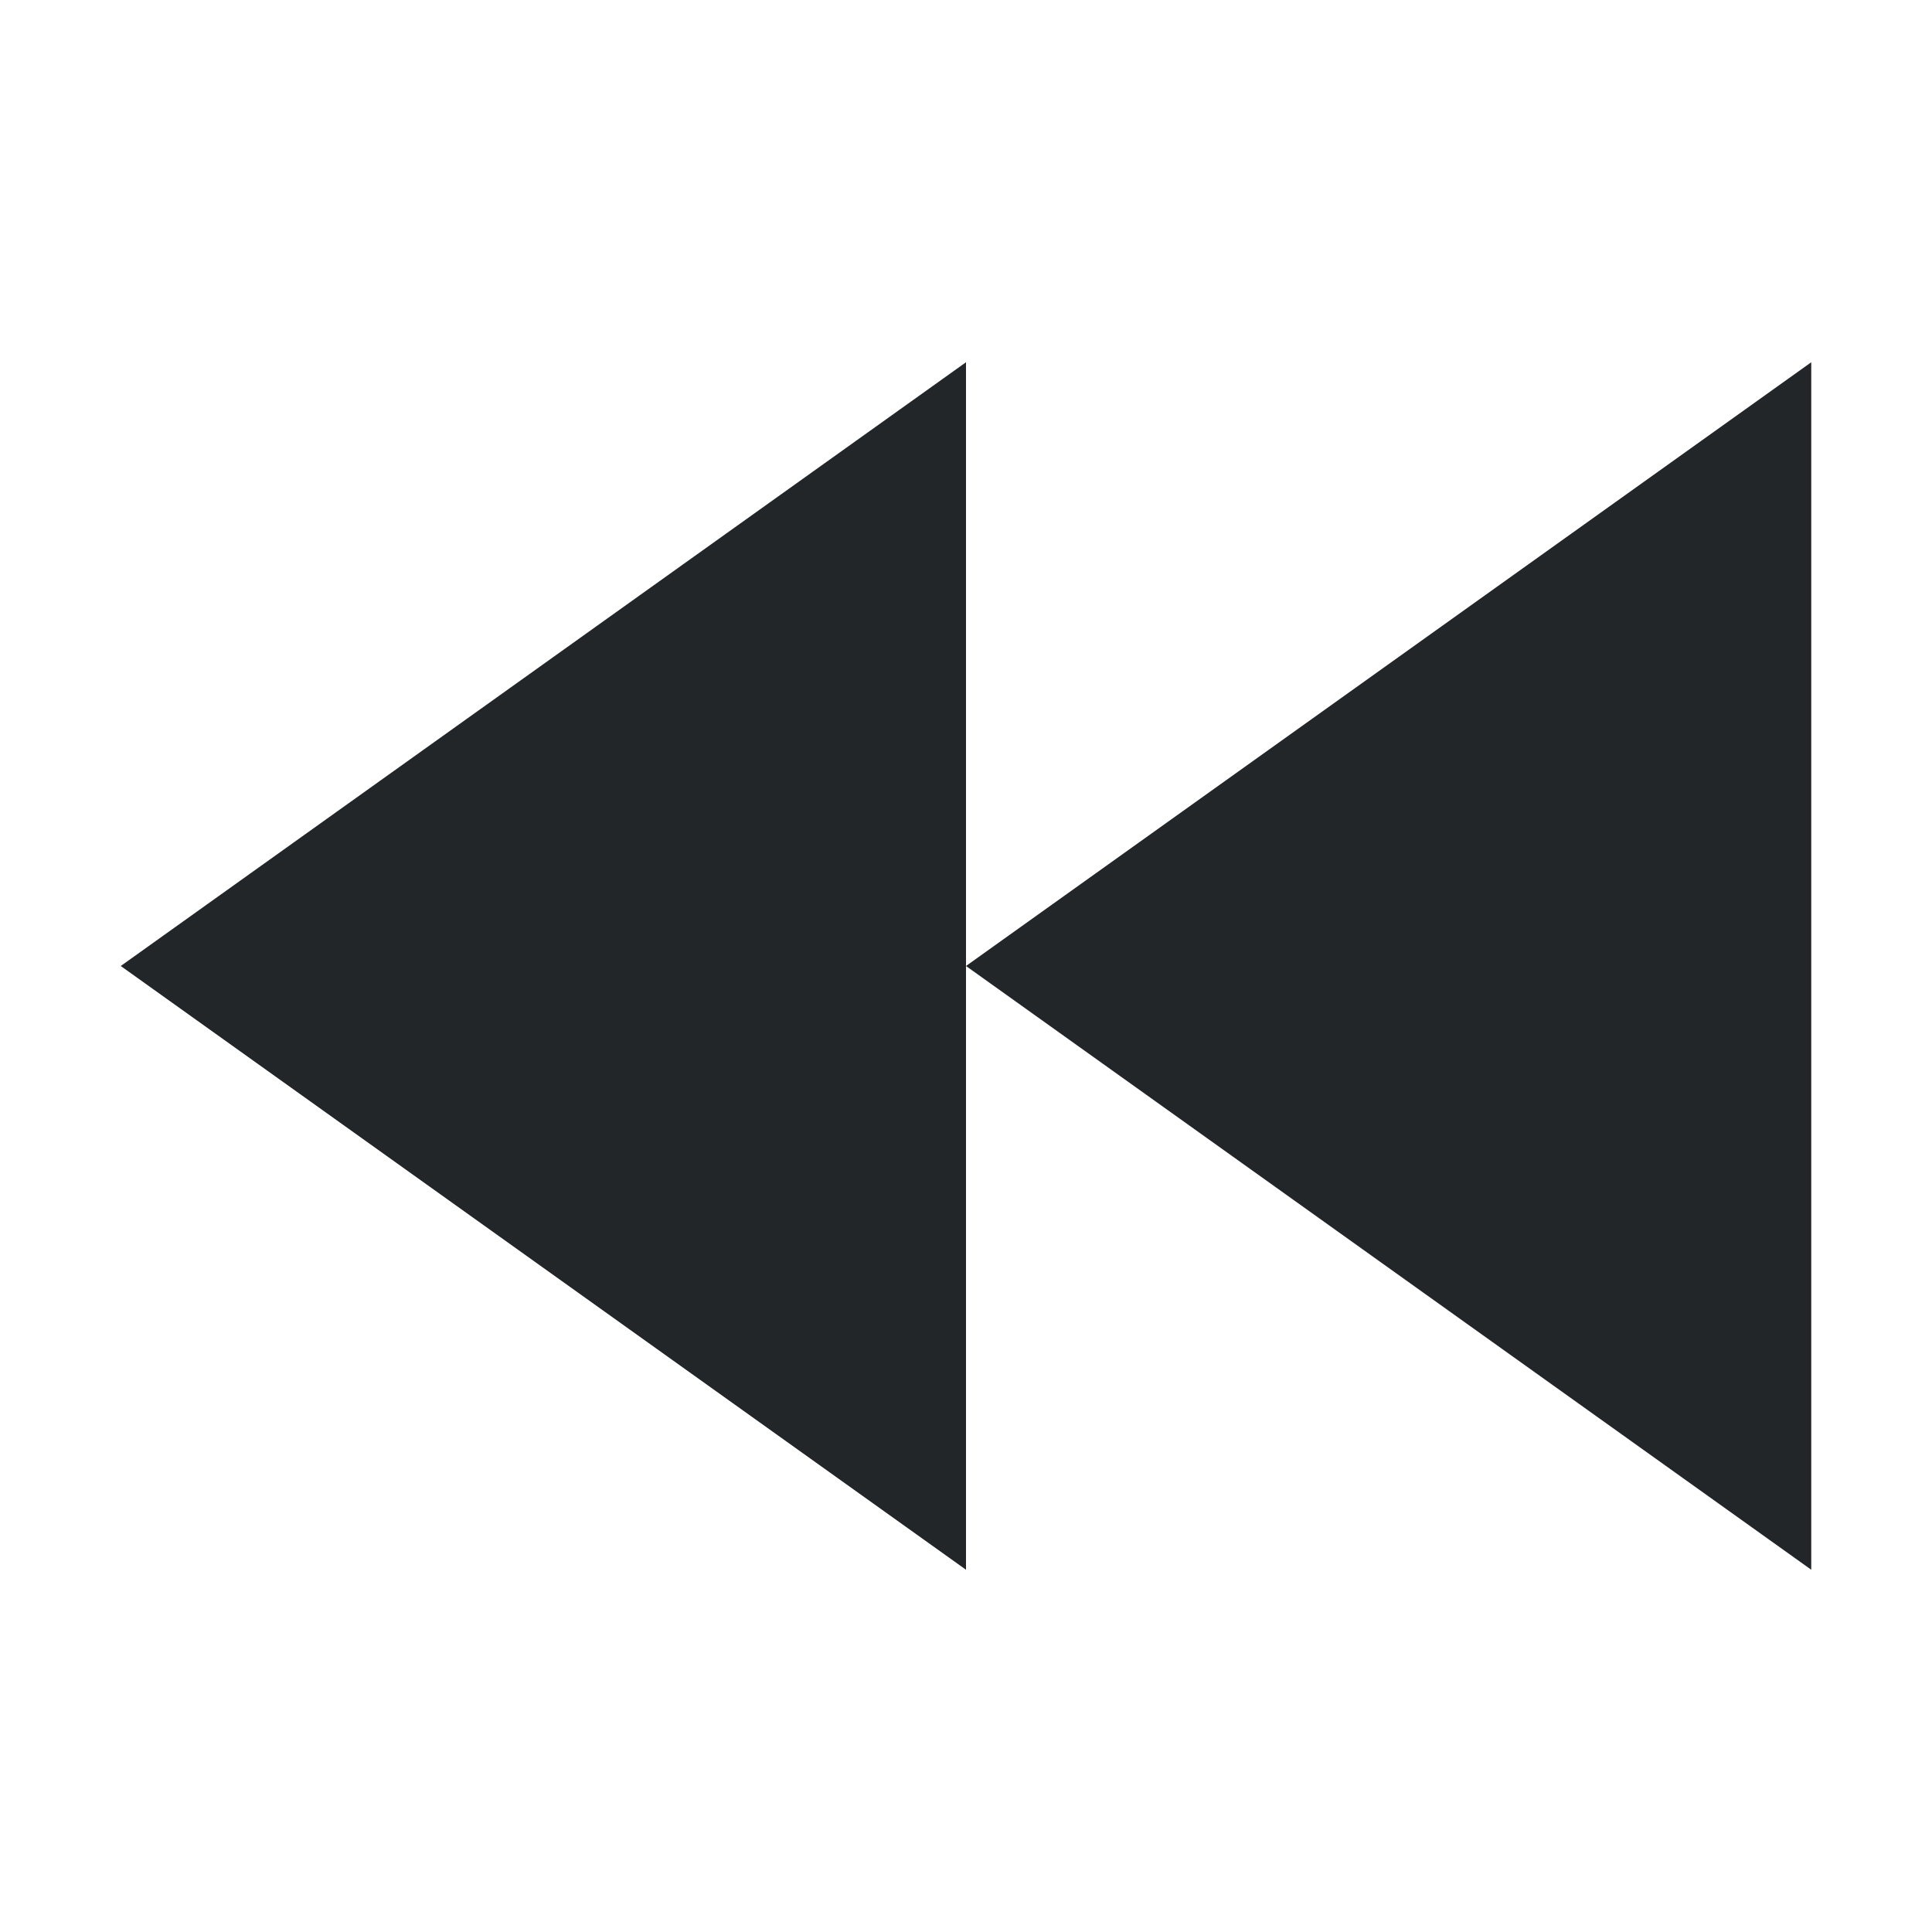
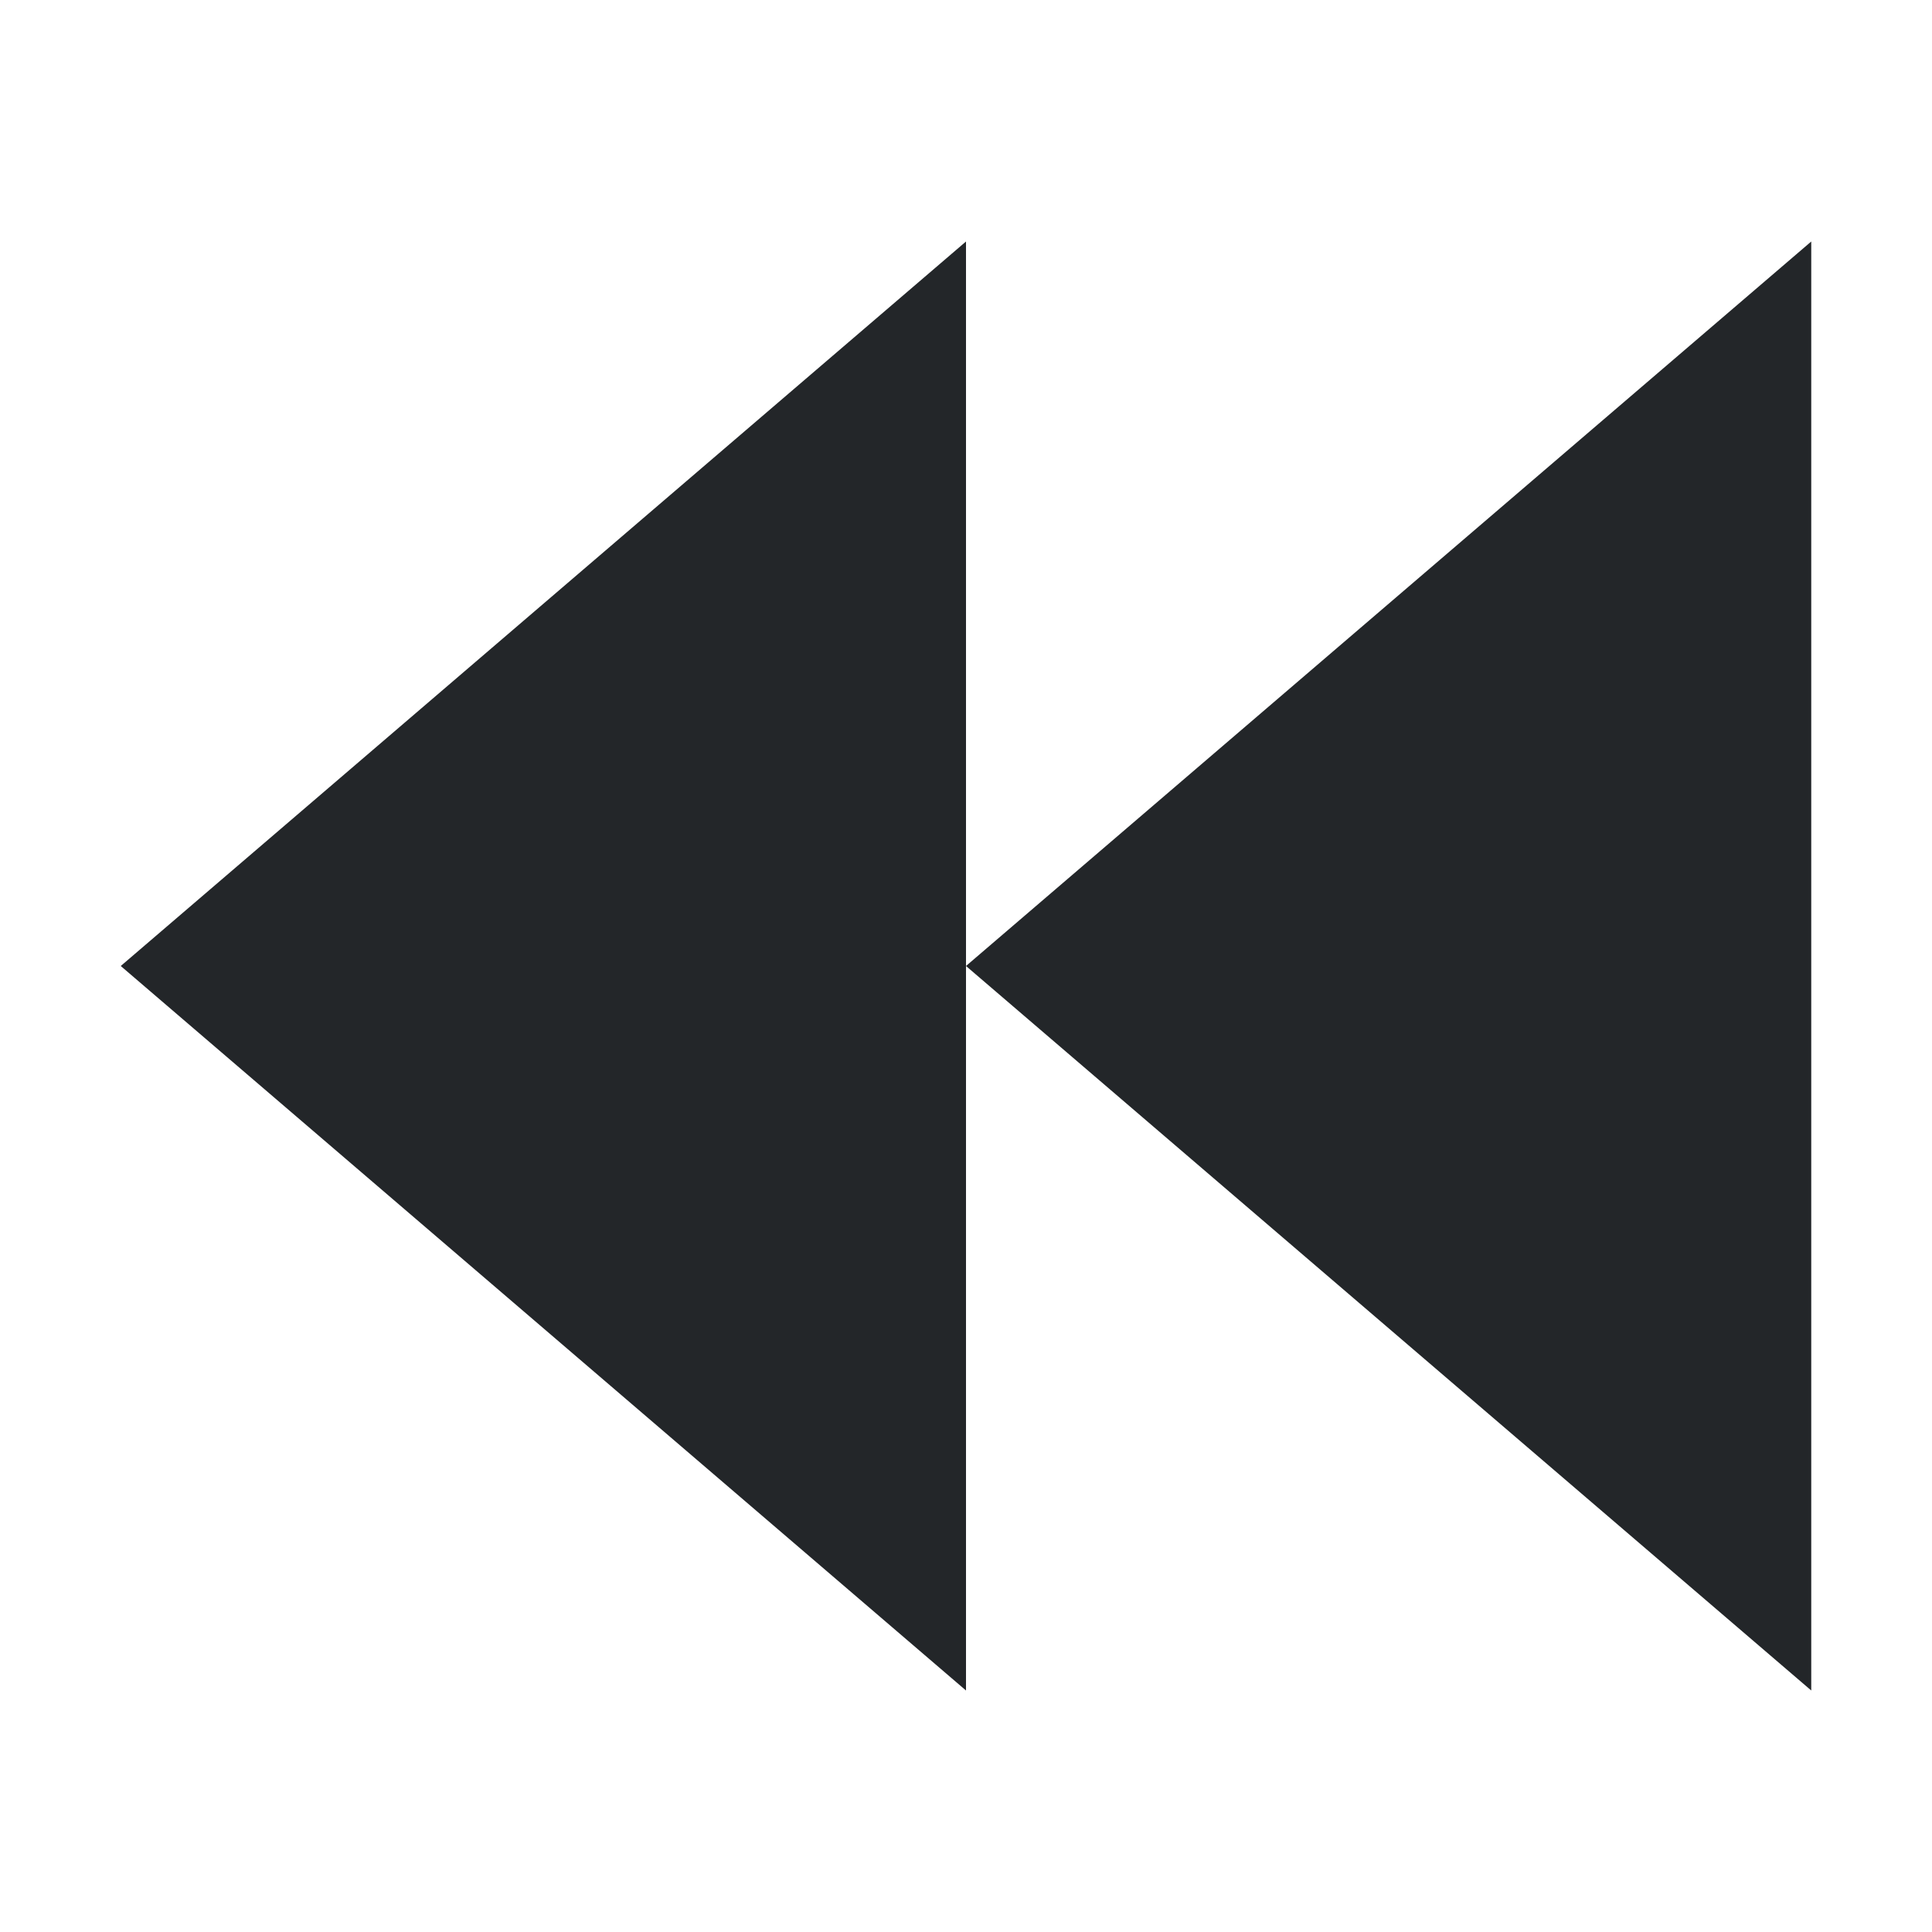
<svg xmlns="http://www.w3.org/2000/svg" viewBox="0 0 16 16">
  <style type="text/css" id="current-color-scheme">
        .ColorScheme-Text {
            color:#232629;
        }
    </style>
-   <path d="M8 3v10L1 8zm7 0v10L8 8z" class="ColorScheme-Text" fill="currentColor" />
+   <path d="m8 2v12l-7-6zm7 0v12l-7-6z" class="ColorScheme-Text" fill="currentColor" />
</svg>
